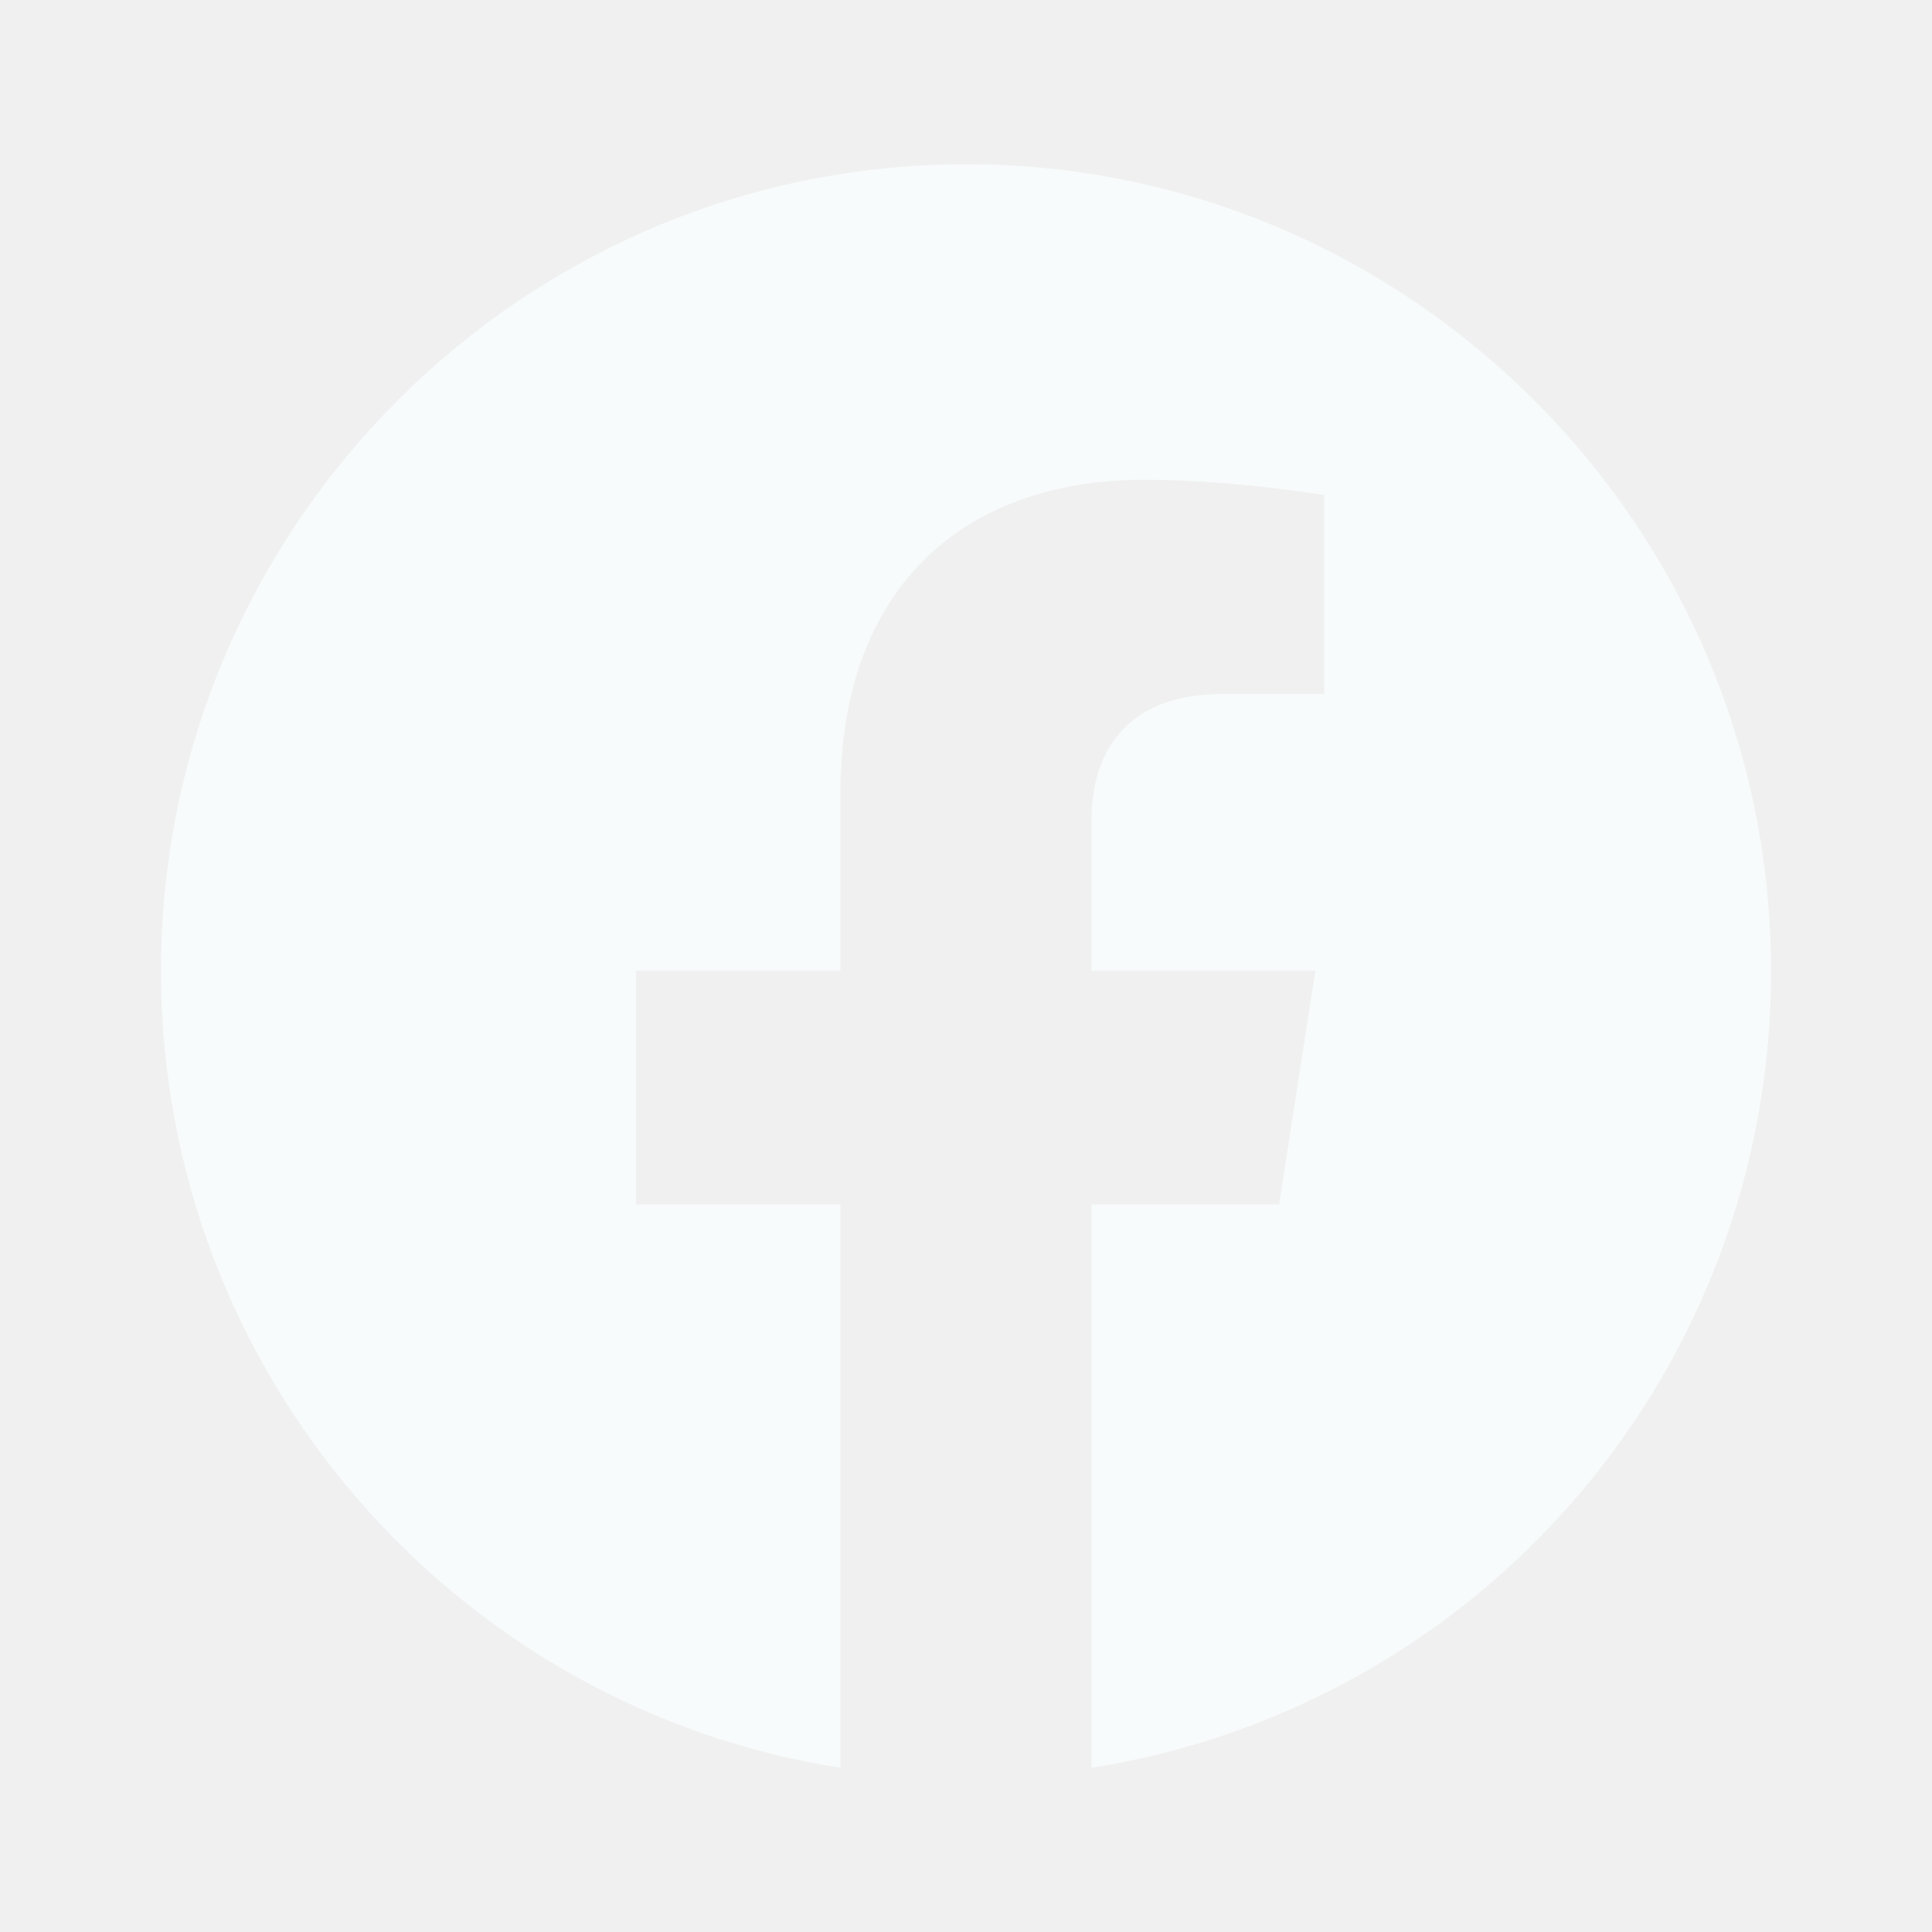
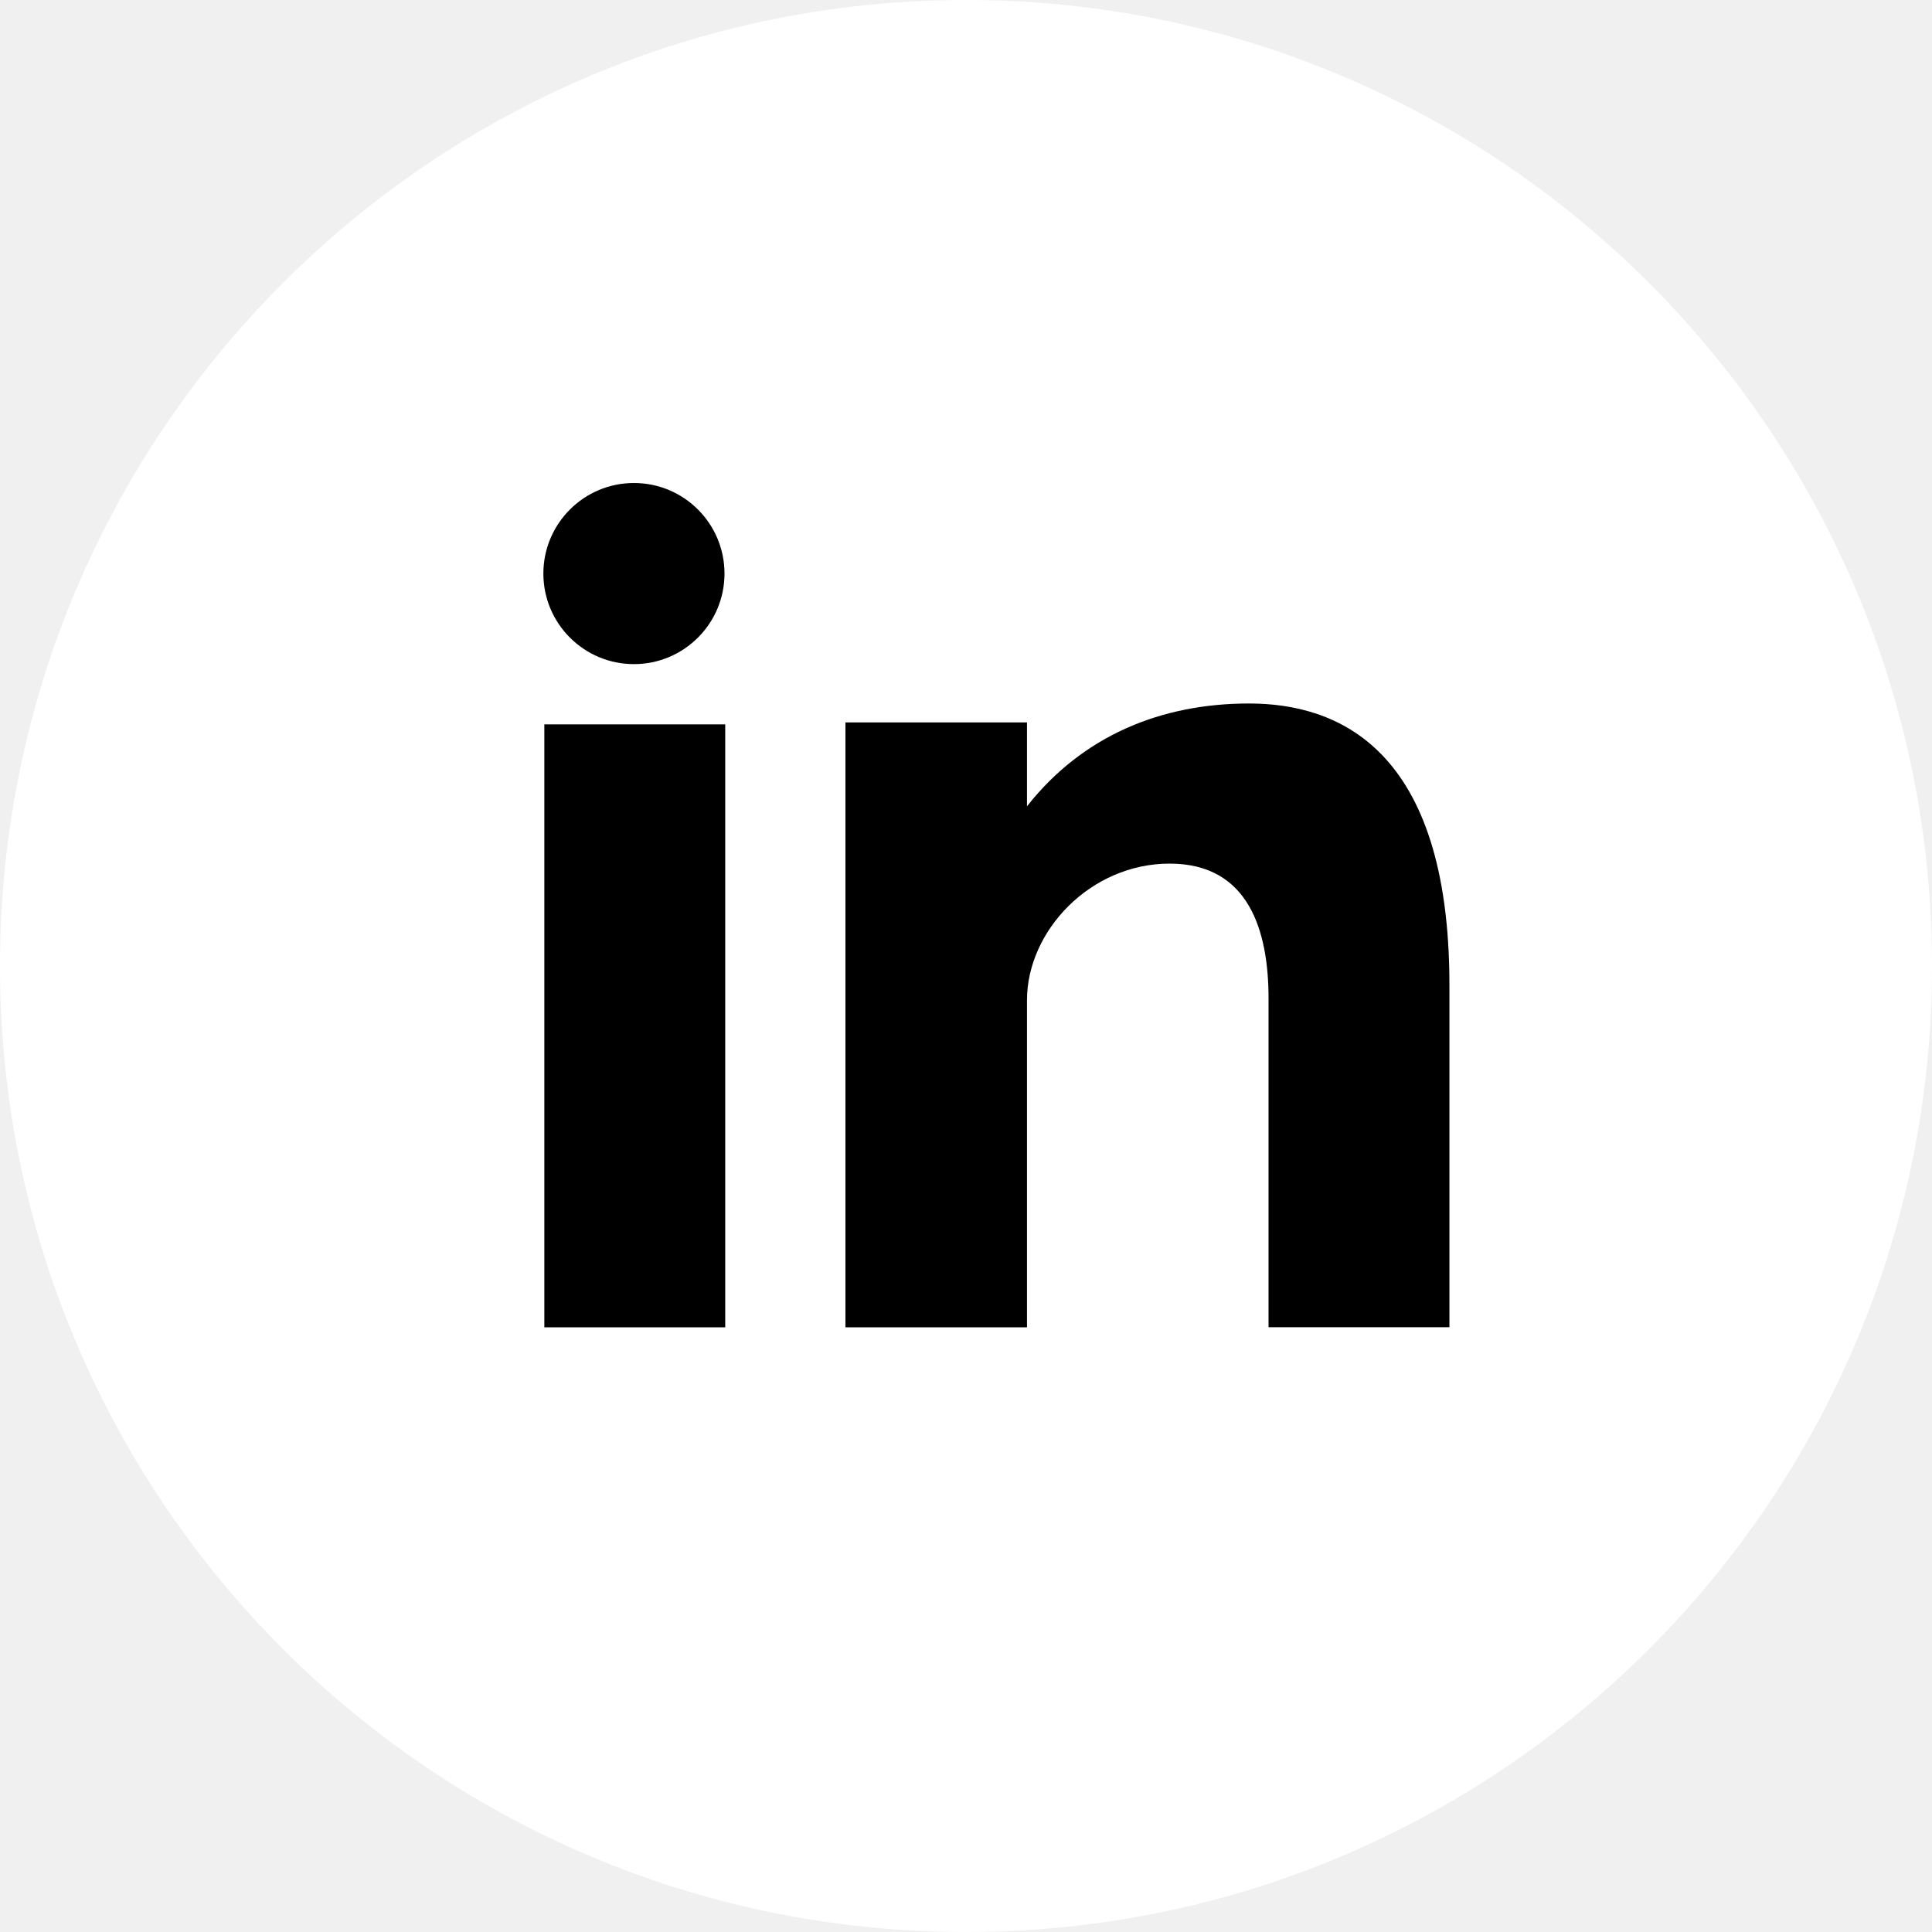
- <svg xmlns="http://www.w3.org/2000/svg" width="40" height="40" viewBox="0 0 40 40" fill="none">
-   <path d="M20 3.4C10.833 3.4 3.333 10.883 3.333 20.1C3.333 28.433 9.433 35.35 17.4 36.6V24.933H13.167V20.1H17.4V16.417C17.4 12.233 19.883 9.933 23.7 9.933C25.517 9.933 27.417 10.25 27.417 10.25V14.367H25.317C23.25 14.367 22.6 15.65 22.6 16.967V20.1H27.233L26.483 24.933H22.6V36.6C26.527 35.98 30.104 33.976 32.683 30.95C35.263 27.924 36.675 24.076 36.667 20.1C36.667 10.883 29.167 3.4 20 3.4Z" fill="#F7FBFB" />
+ <svg xmlns="http://www.w3.org/2000/svg" height="200px" width="200px" version="1.1" id="Layer_1" viewBox="0 0 291.319 291.319" xml:space="preserve" fill="#000000">
+   <g id="SVGRepo_bgCarrier" stroke-width="0" />
+   <g id="SVGRepo_tracerCarrier" stroke-linecap="round" stroke-linejoin="round" />
+   <g id="SVGRepo_iconCarrier">
+     <g>
+       <path style="fill:#ffffff;" d="M145.659,0c80.45,0,145.66,65.219,145.66,145.66s-65.21,145.659-145.66,145.659S0,226.1,0,145.66 S65.21,0,145.659,0z" />
+       <path style="fill:#000000;" d="M82.079,200.136h27.275v-90.91H82.079V200.136z M188.338,106.077 c-13.237,0-25.081,4.834-33.483,15.504v-12.654H127.48v91.21h27.375v-49.324c0-10.424,9.55-20.593,21.512-20.593 s14.912,10.169,14.912,20.338v49.57h27.275v-51.6C218.553,112.686,201.584,106.077,188.338,106.077z M95.589,100.141 c7.538,0,13.656-6.118,13.656-13.656S103.127,72.83,95.589,72.83s-13.656,6.118-13.656,13.656S88.051,100.141,95.589,100.141z" />
+     </g>
+   </g>
</svg>
